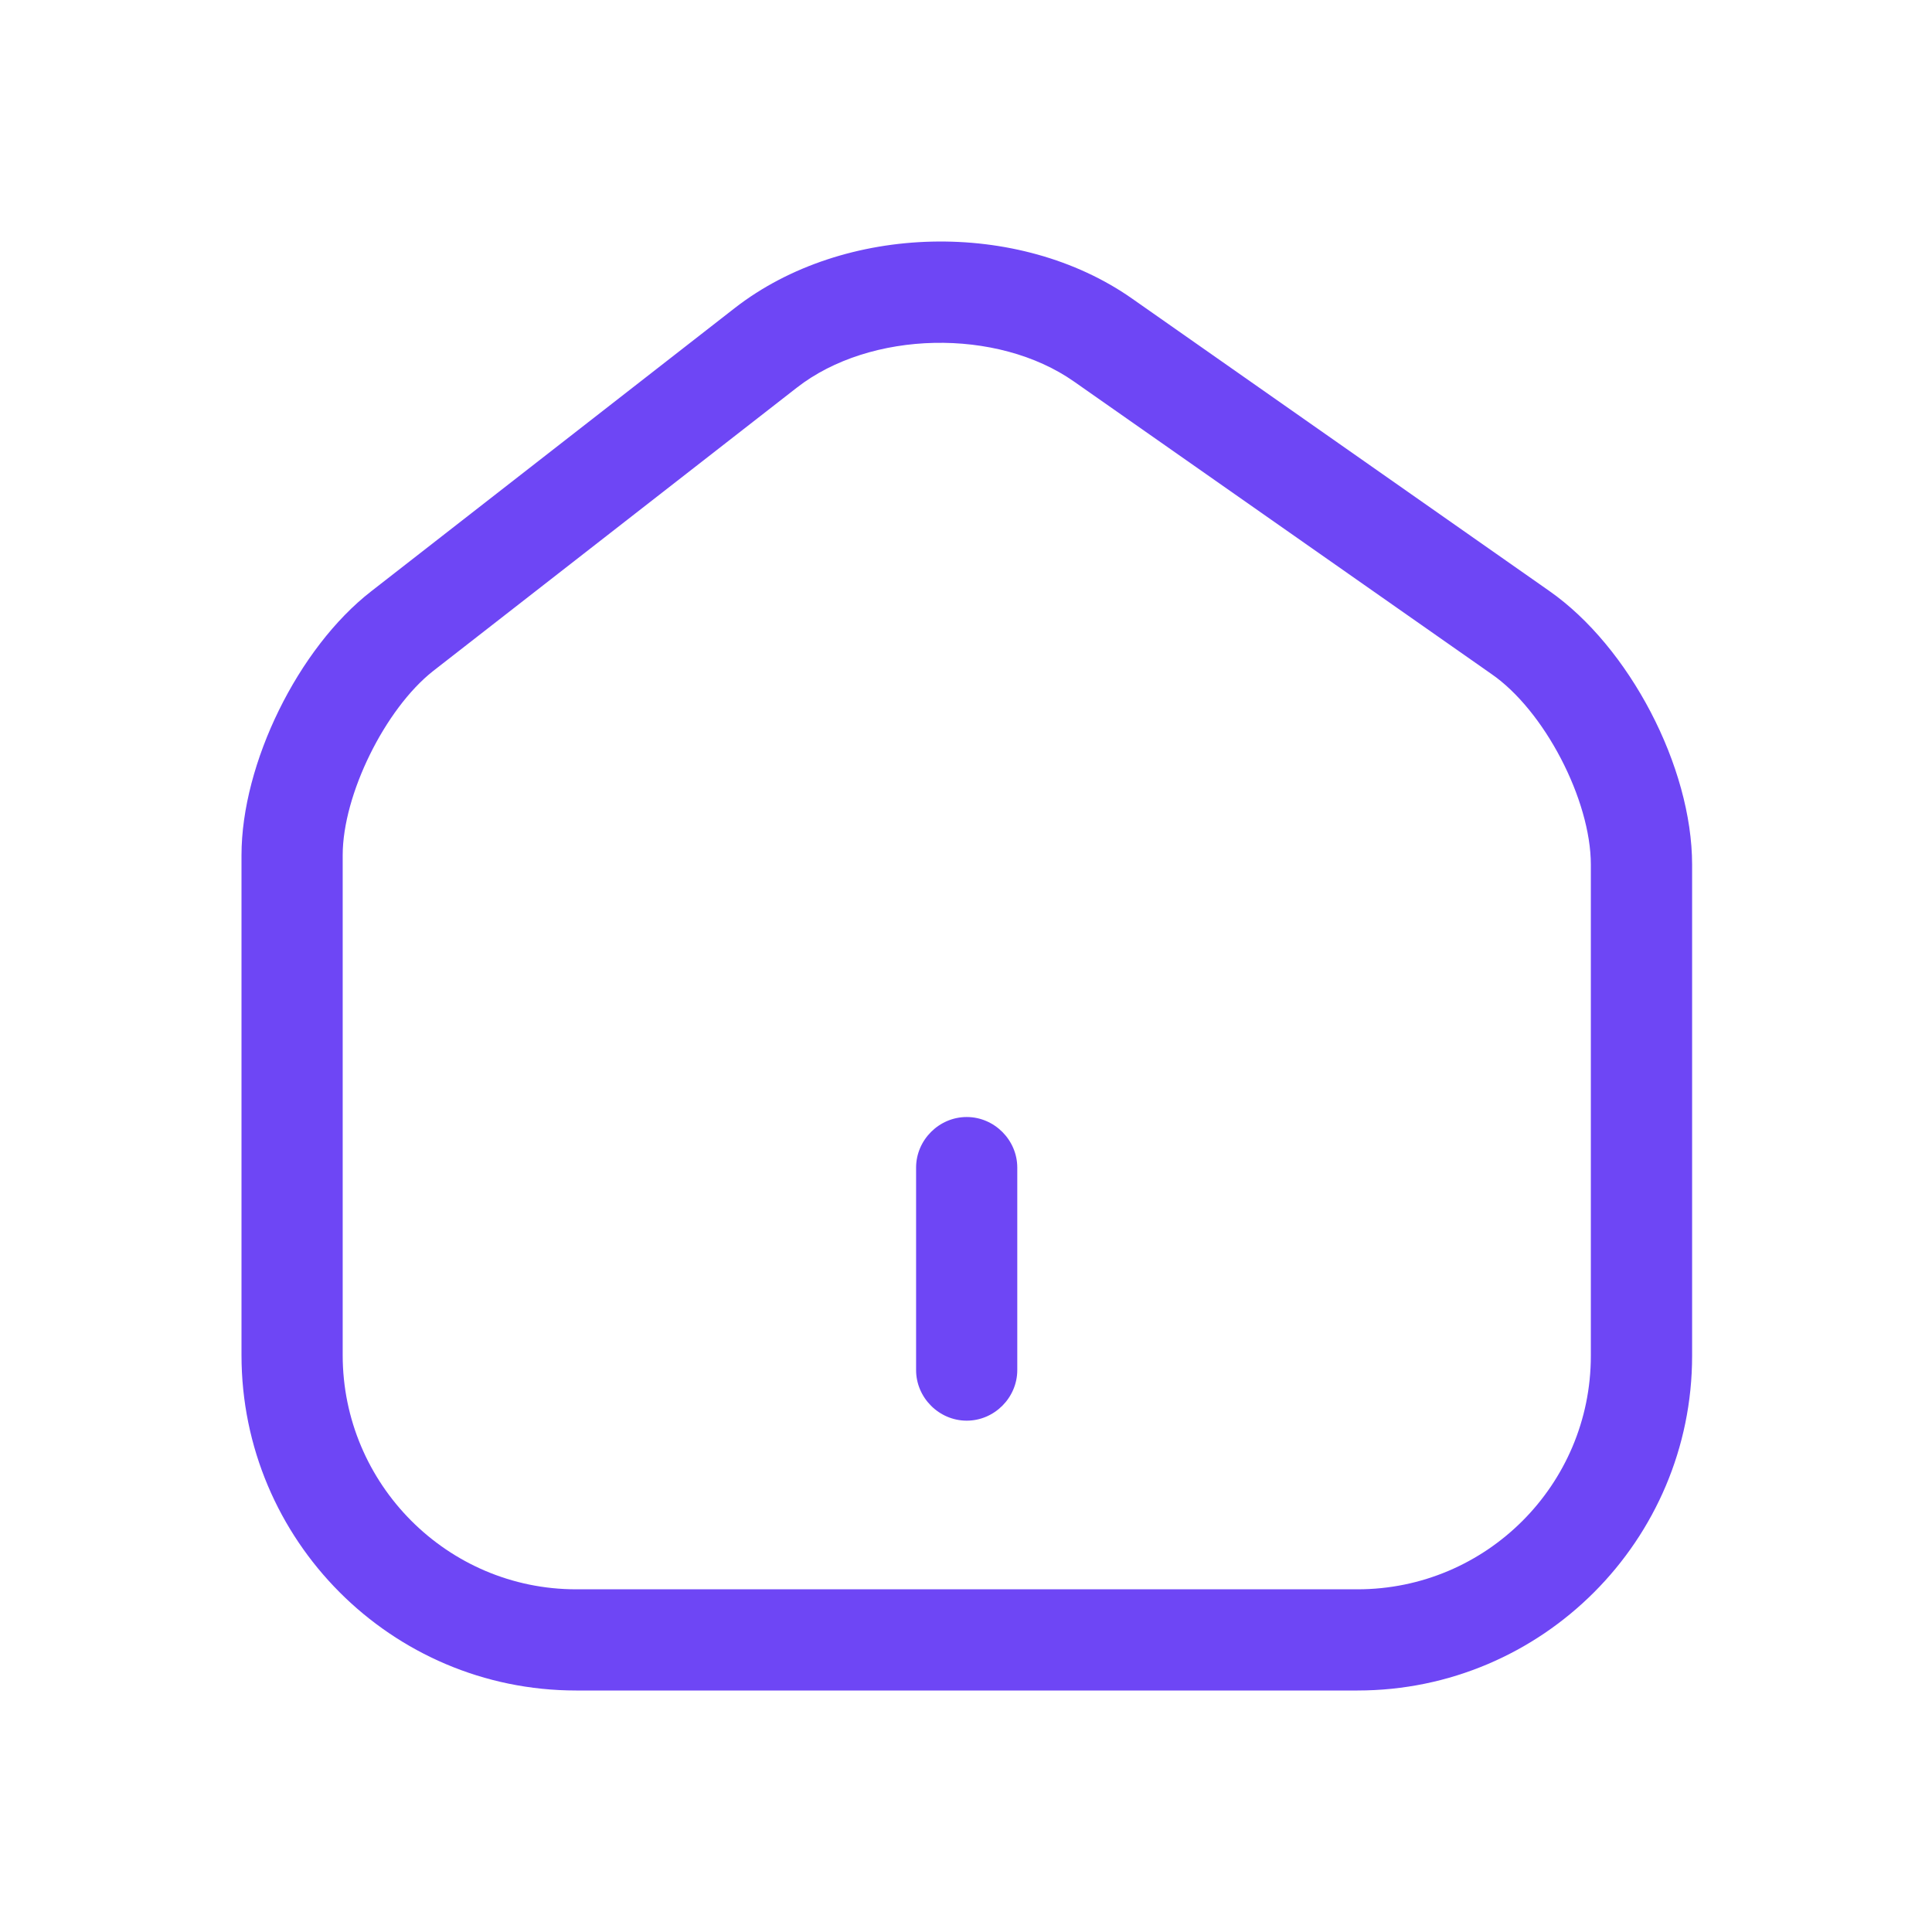
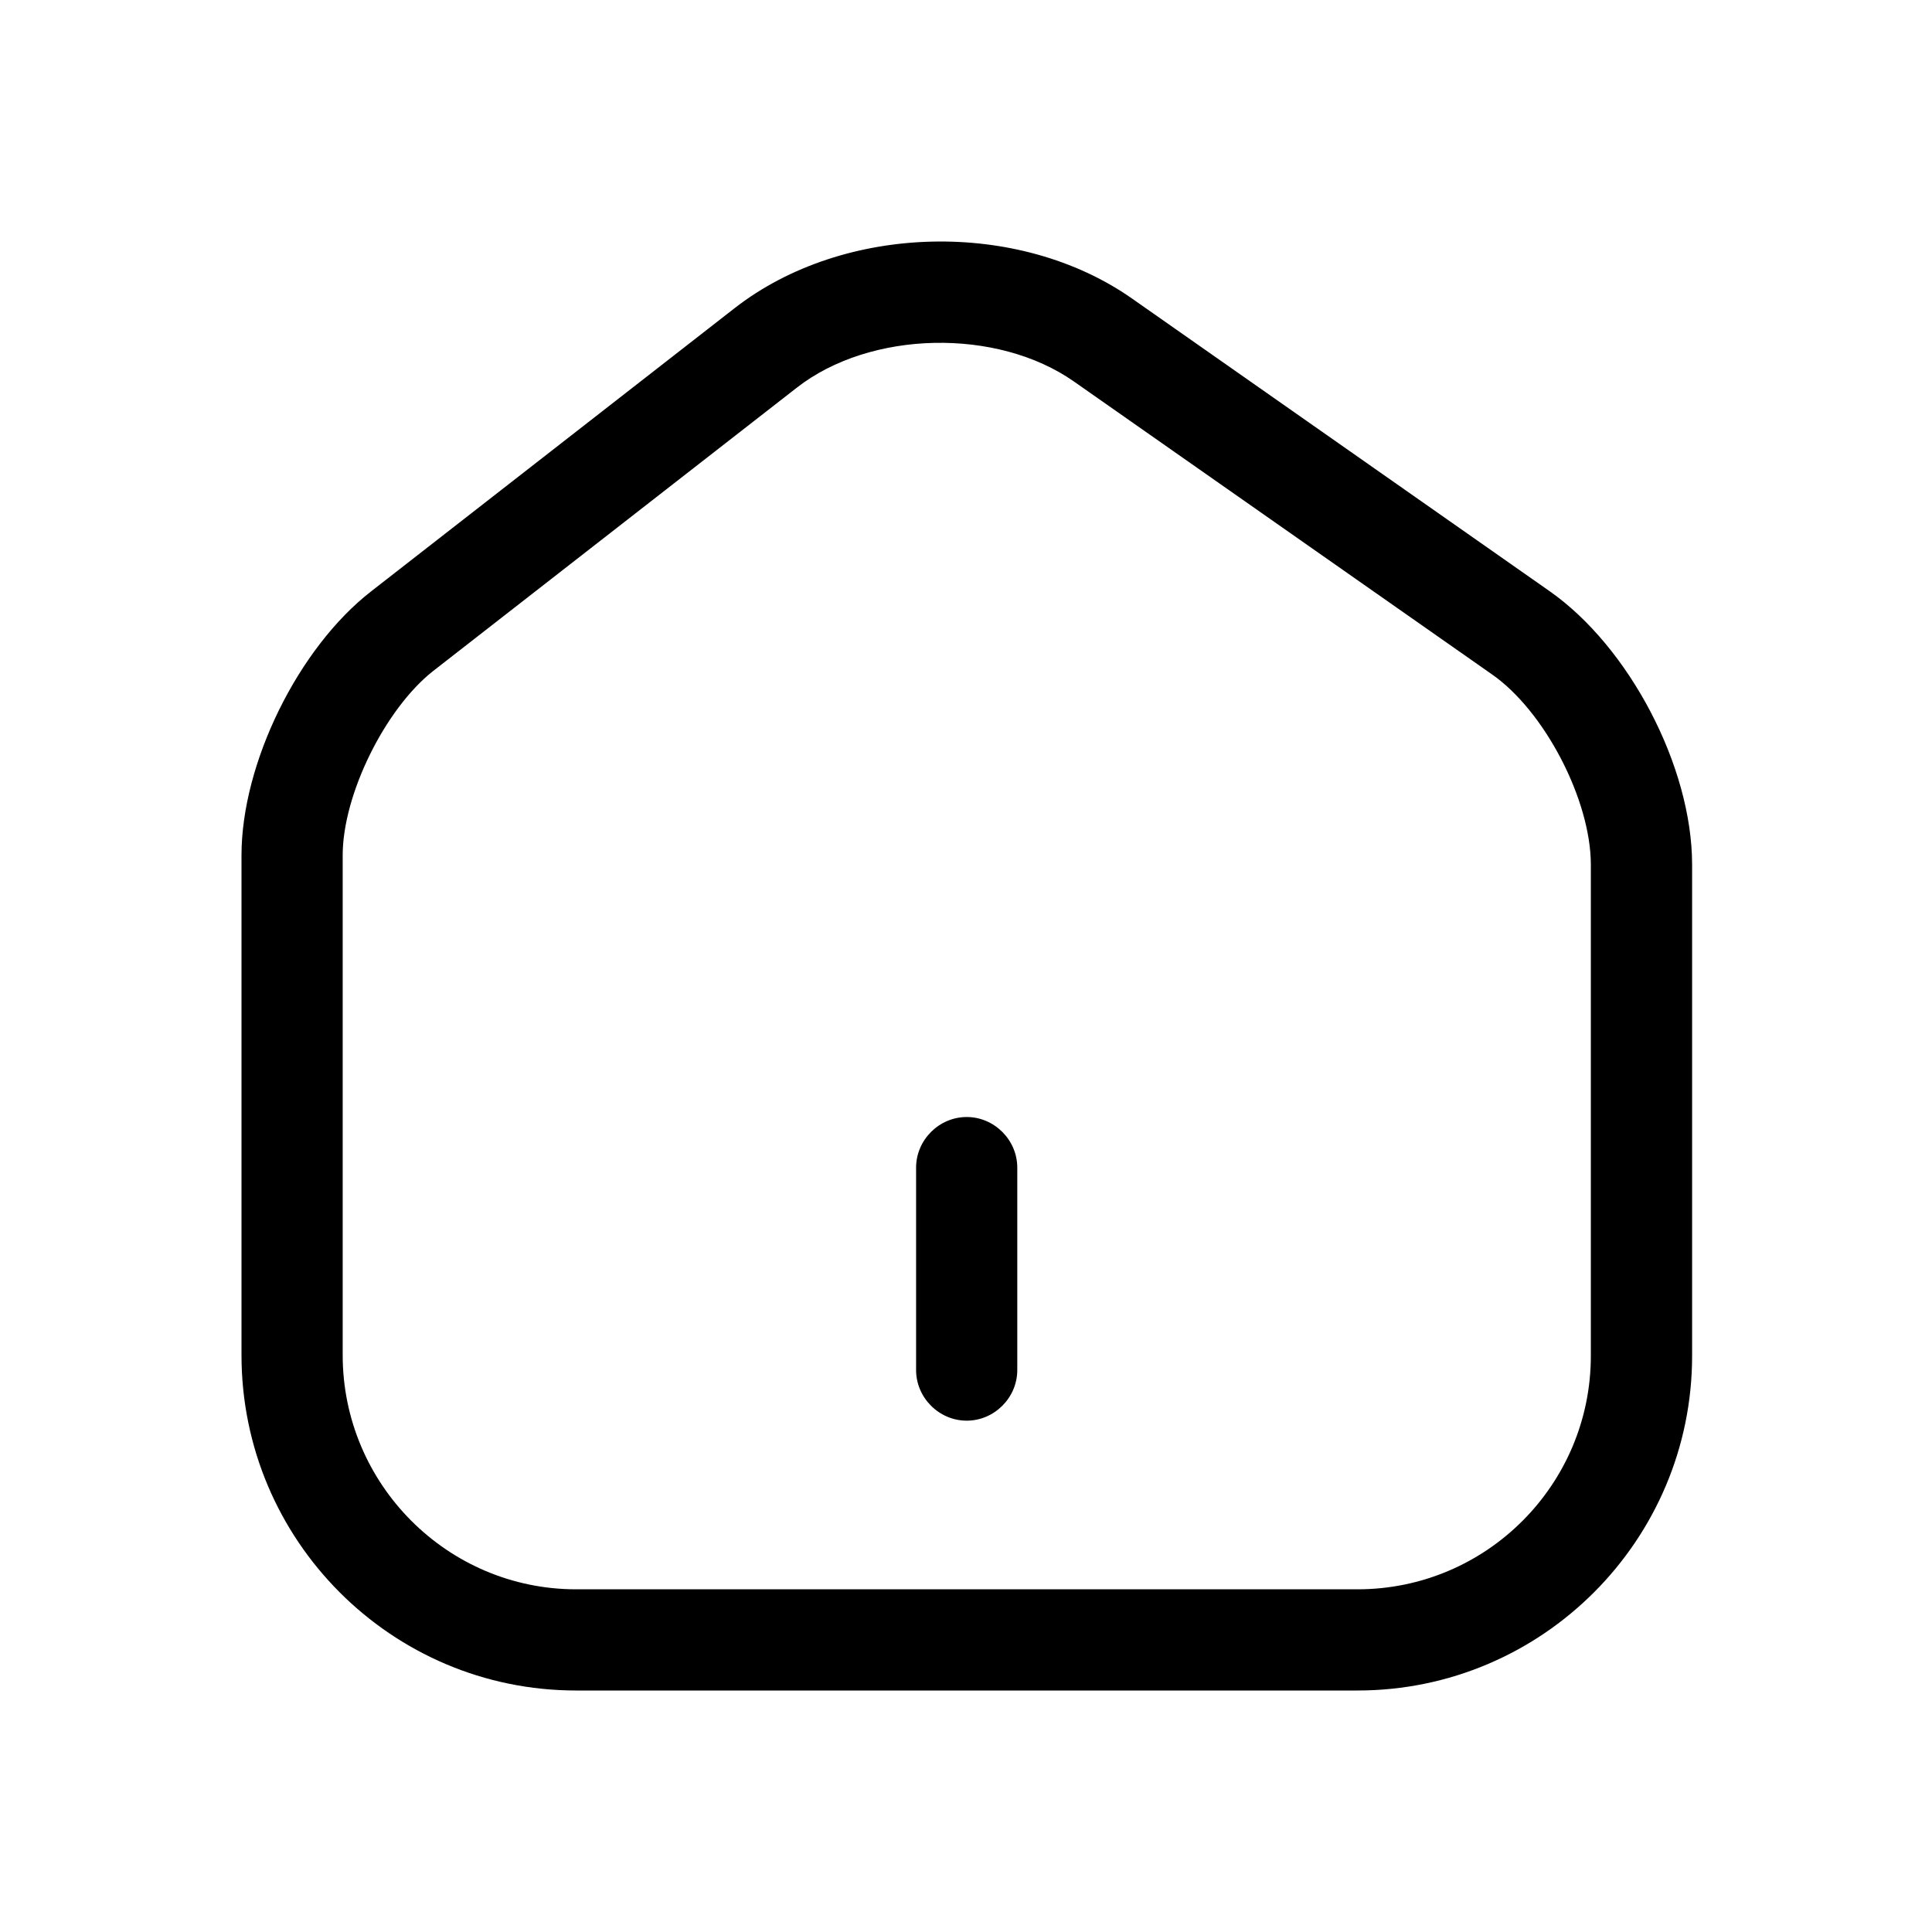
<svg xmlns="http://www.w3.org/2000/svg" width="24" height="24" viewBox="0 0 24 24" fill="none">
  <g id="Group 13">
    <g id="ð¦ icon &quot;home 2&quot;">
      <g id="Group">
-         <path id="Vector" d="M16.863 21H7.157C4.861 21 3 19.131 3 16.834V10.624C3 9.484 3.704 8.051 4.609 7.347L9.127 3.827C10.484 2.771 12.655 2.721 14.063 3.709L19.243 7.339C20.24 8.034 21.02 9.526 21.02 10.741V16.843C21.02 19.131 19.159 21 16.863 21ZM9.898 4.816L5.38 8.336C4.785 8.805 4.257 9.87 4.257 10.624V16.834C4.257 18.435 5.556 19.743 7.157 19.743H16.863C18.463 19.743 19.762 18.444 19.762 16.843V10.741C19.762 9.937 19.184 8.822 18.522 8.369L13.342 4.74C12.387 4.07 10.811 4.103 9.898 4.816Z" fill="#6E46F5" />
-         <path id="Vector_2" d="M12.009 17.648C11.665 17.648 11.38 17.363 11.38 17.019V14.505C11.38 14.161 11.665 13.876 12.009 13.876C12.352 13.876 12.637 14.161 12.637 14.505V17.019C12.637 17.363 12.352 17.648 12.009 17.648Z" fill="#6E46F5" />
+         <path id="Vector" d="M16.863 21H7.157C4.861 21 3 19.131 3 16.834V10.624C3 9.484 3.704 8.051 4.609 7.347L9.127 3.827C10.484 2.771 12.655 2.721 14.063 3.709L19.243 7.339C20.24 8.034 21.02 9.526 21.02 10.741V16.843C21.02 19.131 19.159 21 16.863 21ZM9.898 4.816L5.38 8.336C4.785 8.805 4.257 9.87 4.257 10.624V16.834C4.257 18.435 5.556 19.743 7.157 19.743H16.863C18.463 19.743 19.762 18.444 19.762 16.843V10.741C19.762 9.937 19.184 8.822 18.522 8.369L13.342 4.74C12.387 4.07 10.811 4.103 9.898 4.816Z" fill="black" />
+         <path id="Vector_2" d="M12.009 17.648C11.665 17.648 11.38 17.363 11.38 17.019V14.505C11.38 14.161 11.665 13.876 12.009 13.876C12.352 13.876 12.637 14.161 12.637 14.505V17.019C12.637 17.363 12.352 17.648 12.009 17.648Z" fill="black" />
      </g>
    </g>
  </g>
</svg>
